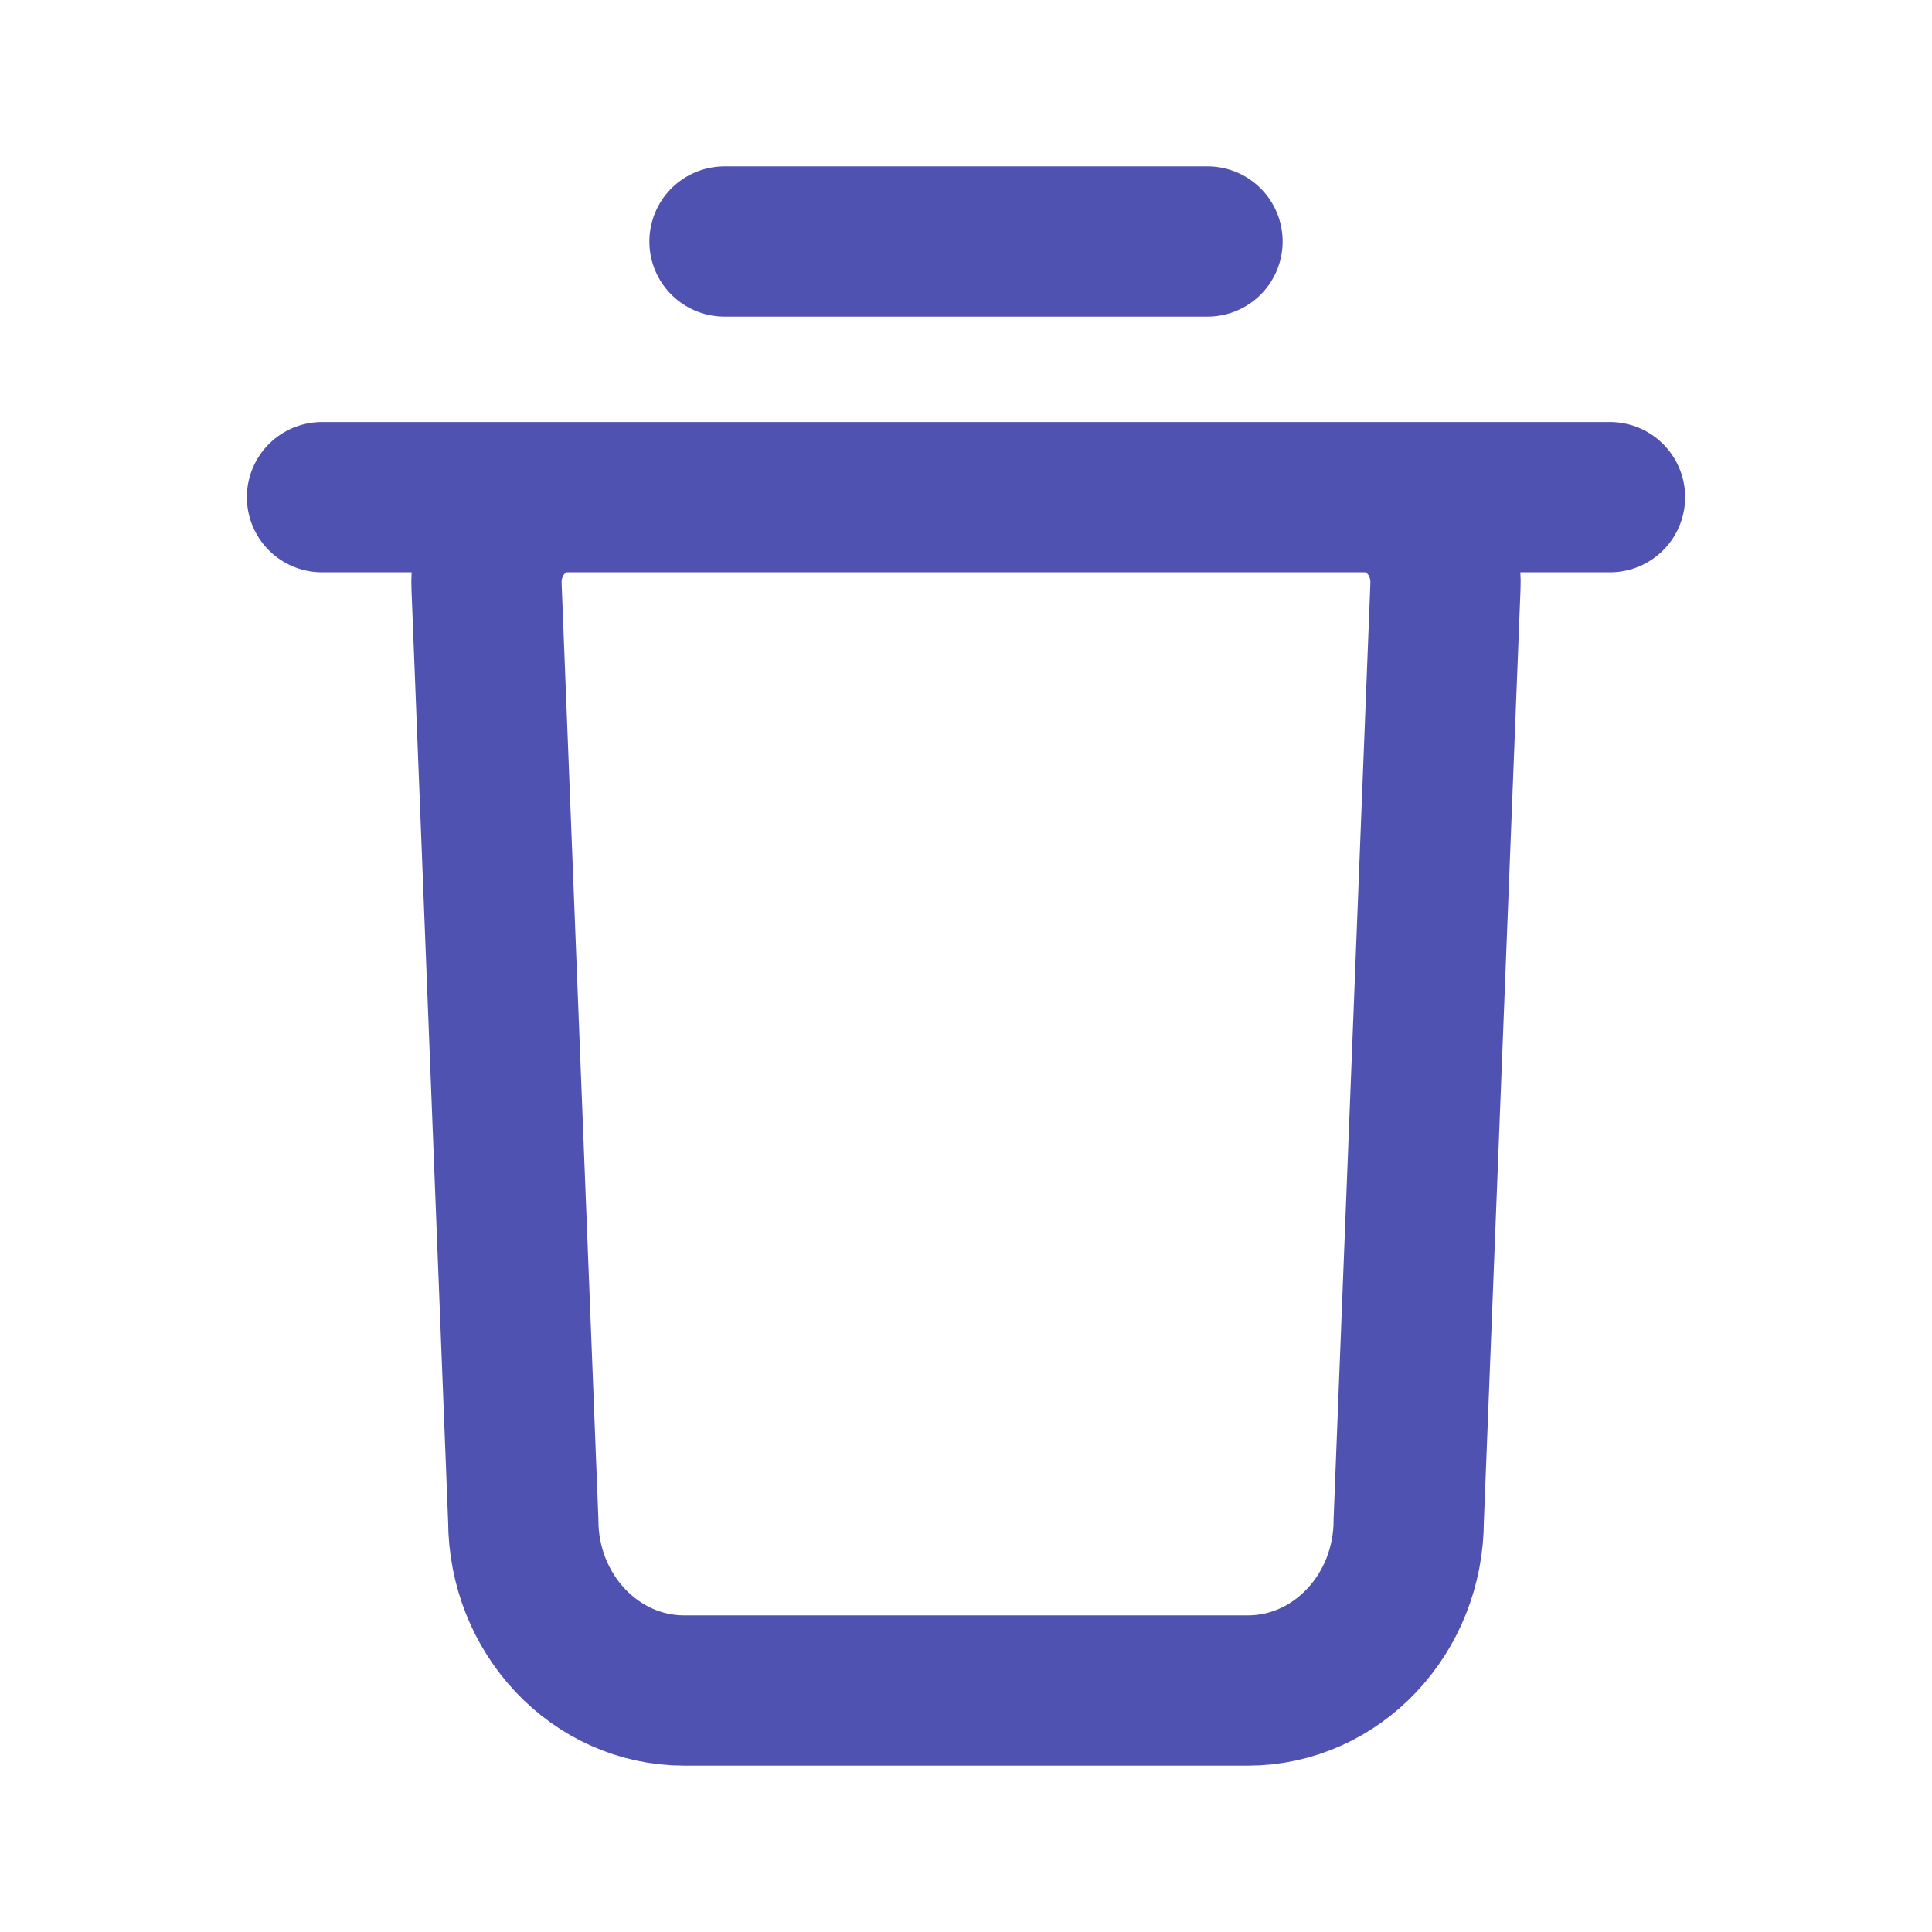
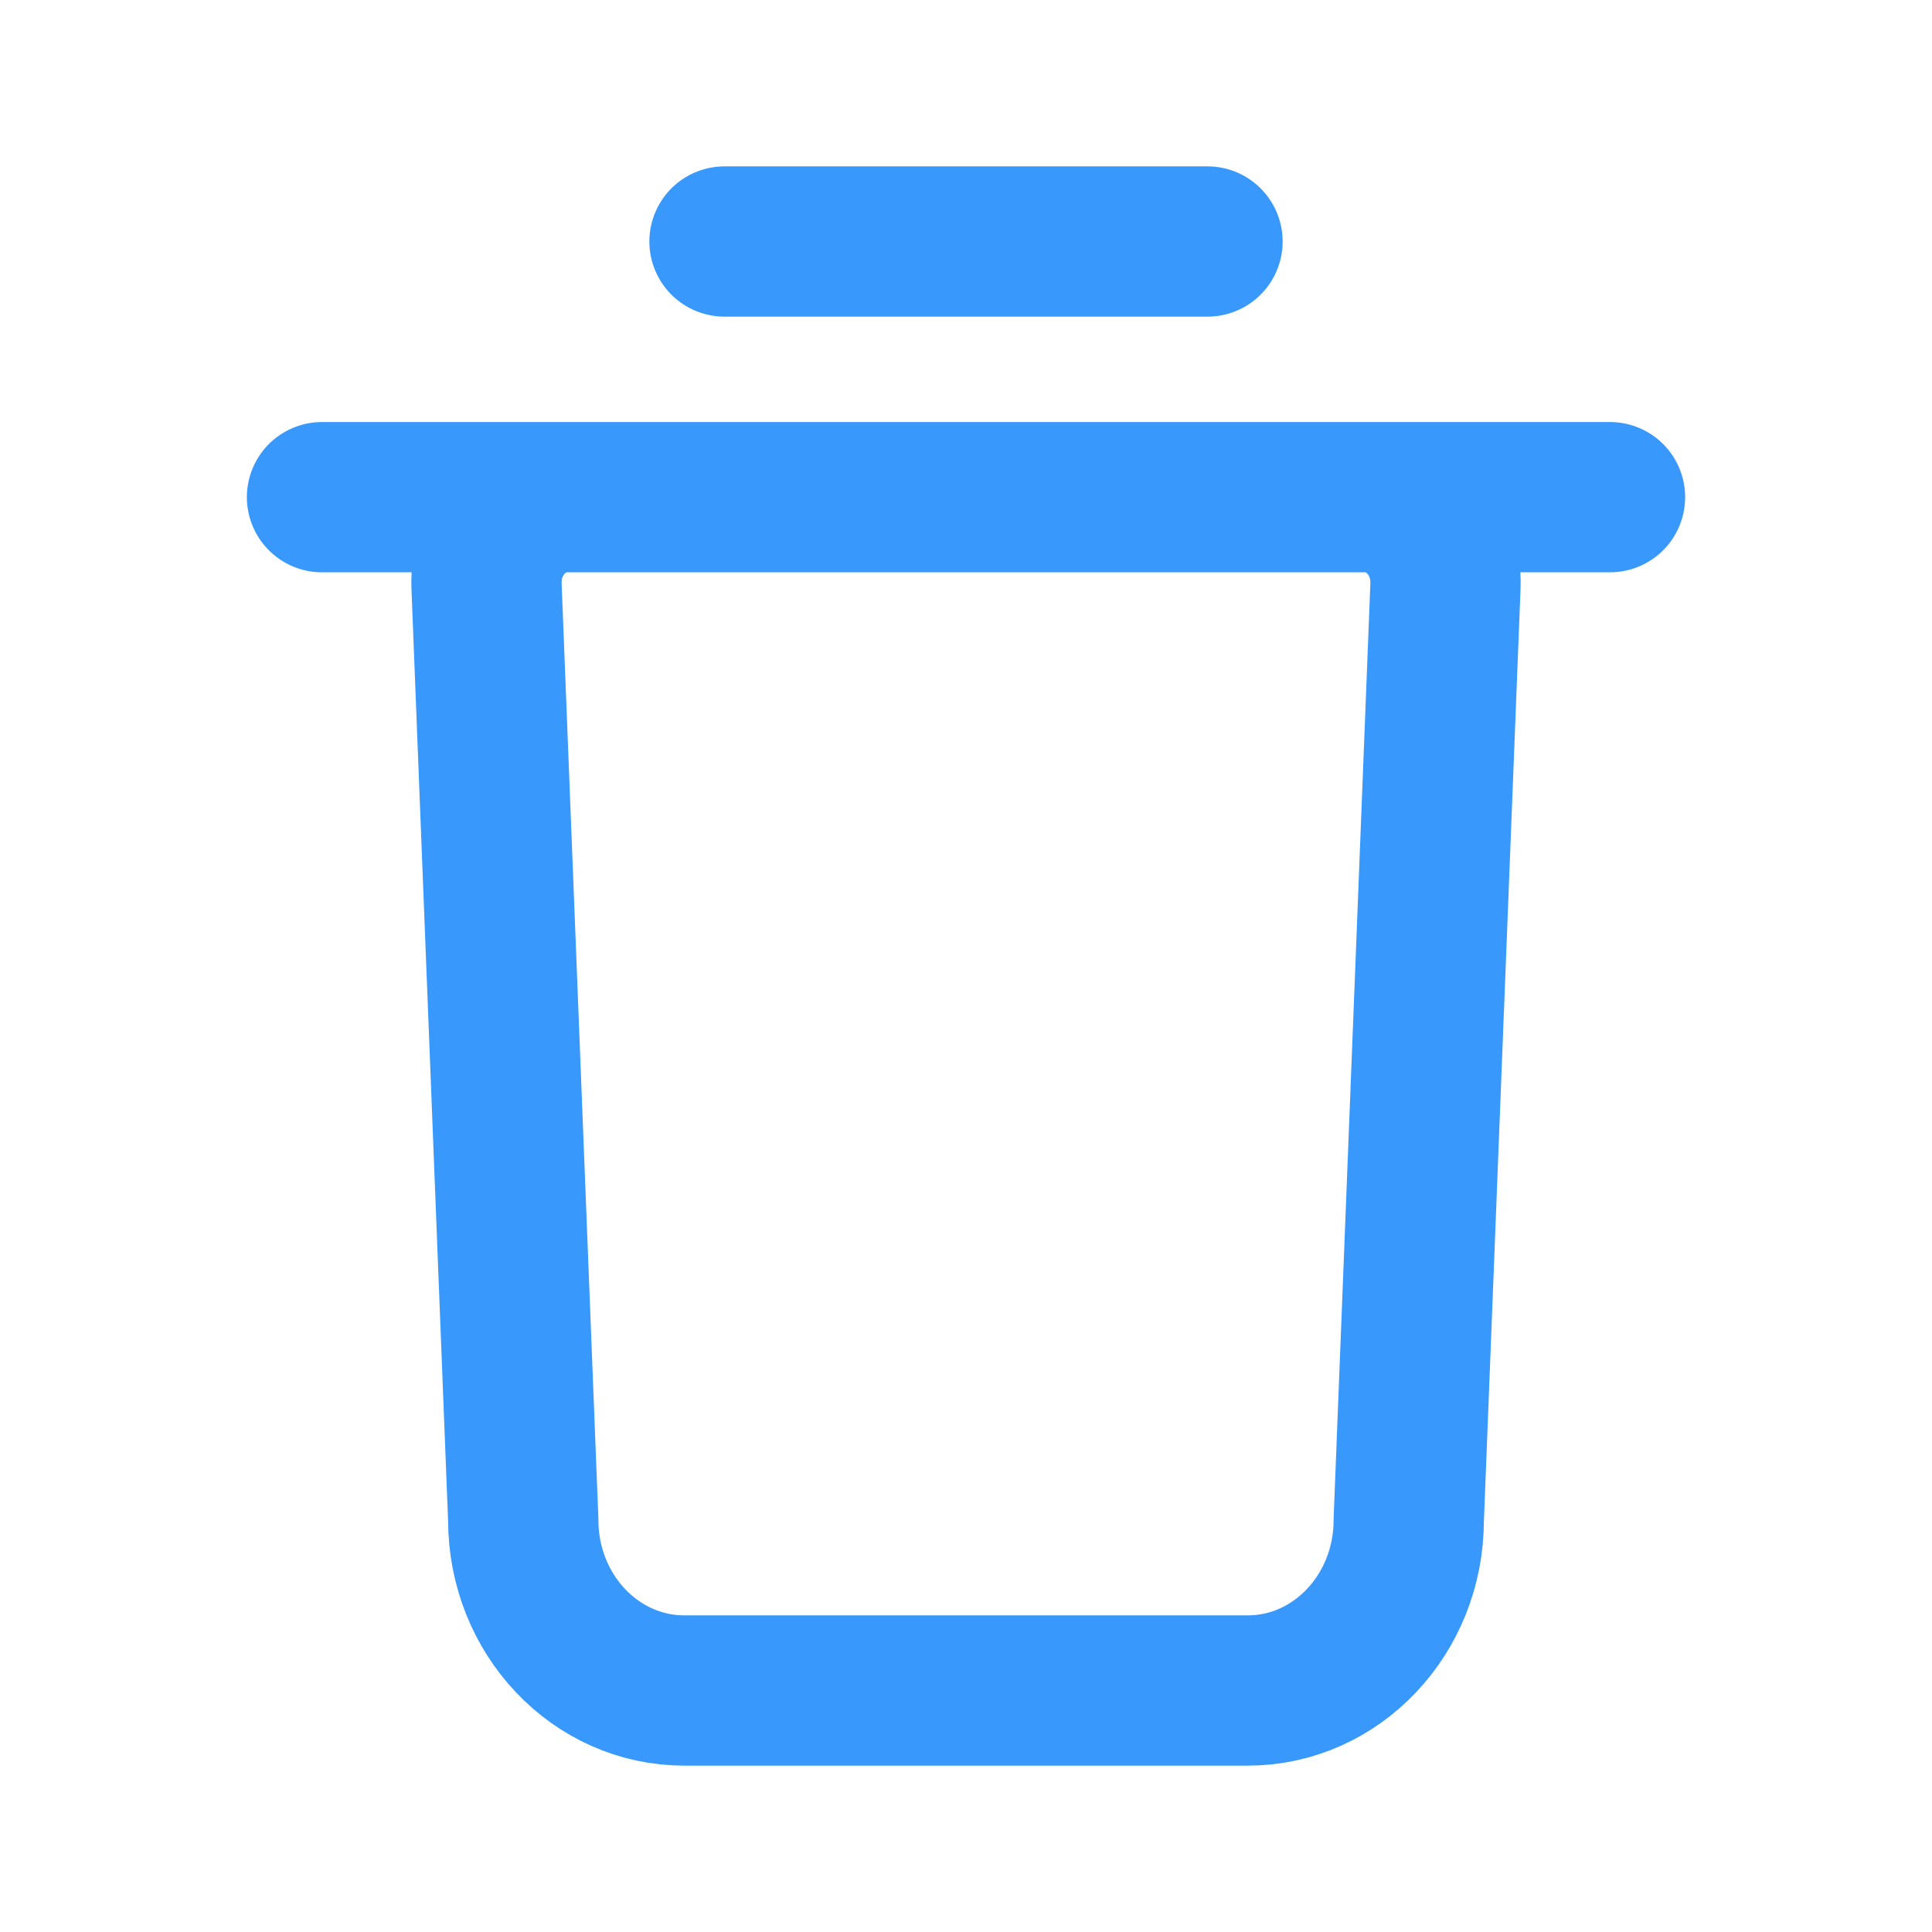
<svg xmlns="http://www.w3.org/2000/svg" width="18" height="18" viewBox="0 0 18 18" fill="none">
  <g id="trash-03">
-     <path id="Icon" d="M3 4.632H15M6.75 2.25H11.25M11.625 15.75H6.375C5.547 15.75 4.875 15.039 4.875 14.162L4.533 5.46C4.515 5.008 4.855 4.632 5.282 4.632H12.718C13.145 4.632 13.485 5.008 13.467 5.46L13.125 14.162C13.125 15.039 12.453 15.75 11.625 15.75Z" stroke="#5052B2" stroke-width="1.4" stroke-linecap="round" />
+     <path id="Icon" d="M3 4.632H15M6.75 2.25H11.25M11.625 15.75H6.375C5.547 15.75 4.875 15.039 4.875 14.162L4.533 5.46C4.515 5.008 4.855 4.632 5.282 4.632H12.718C13.145 4.632 13.485 5.008 13.467 5.46L13.125 14.162C13.125 15.039 12.453 15.75 11.625 15.75Z" stroke="rgba(56, 152, 252, 1)" stroke-width="1.4" stroke-linecap="round" />
  </g>
</svg>
